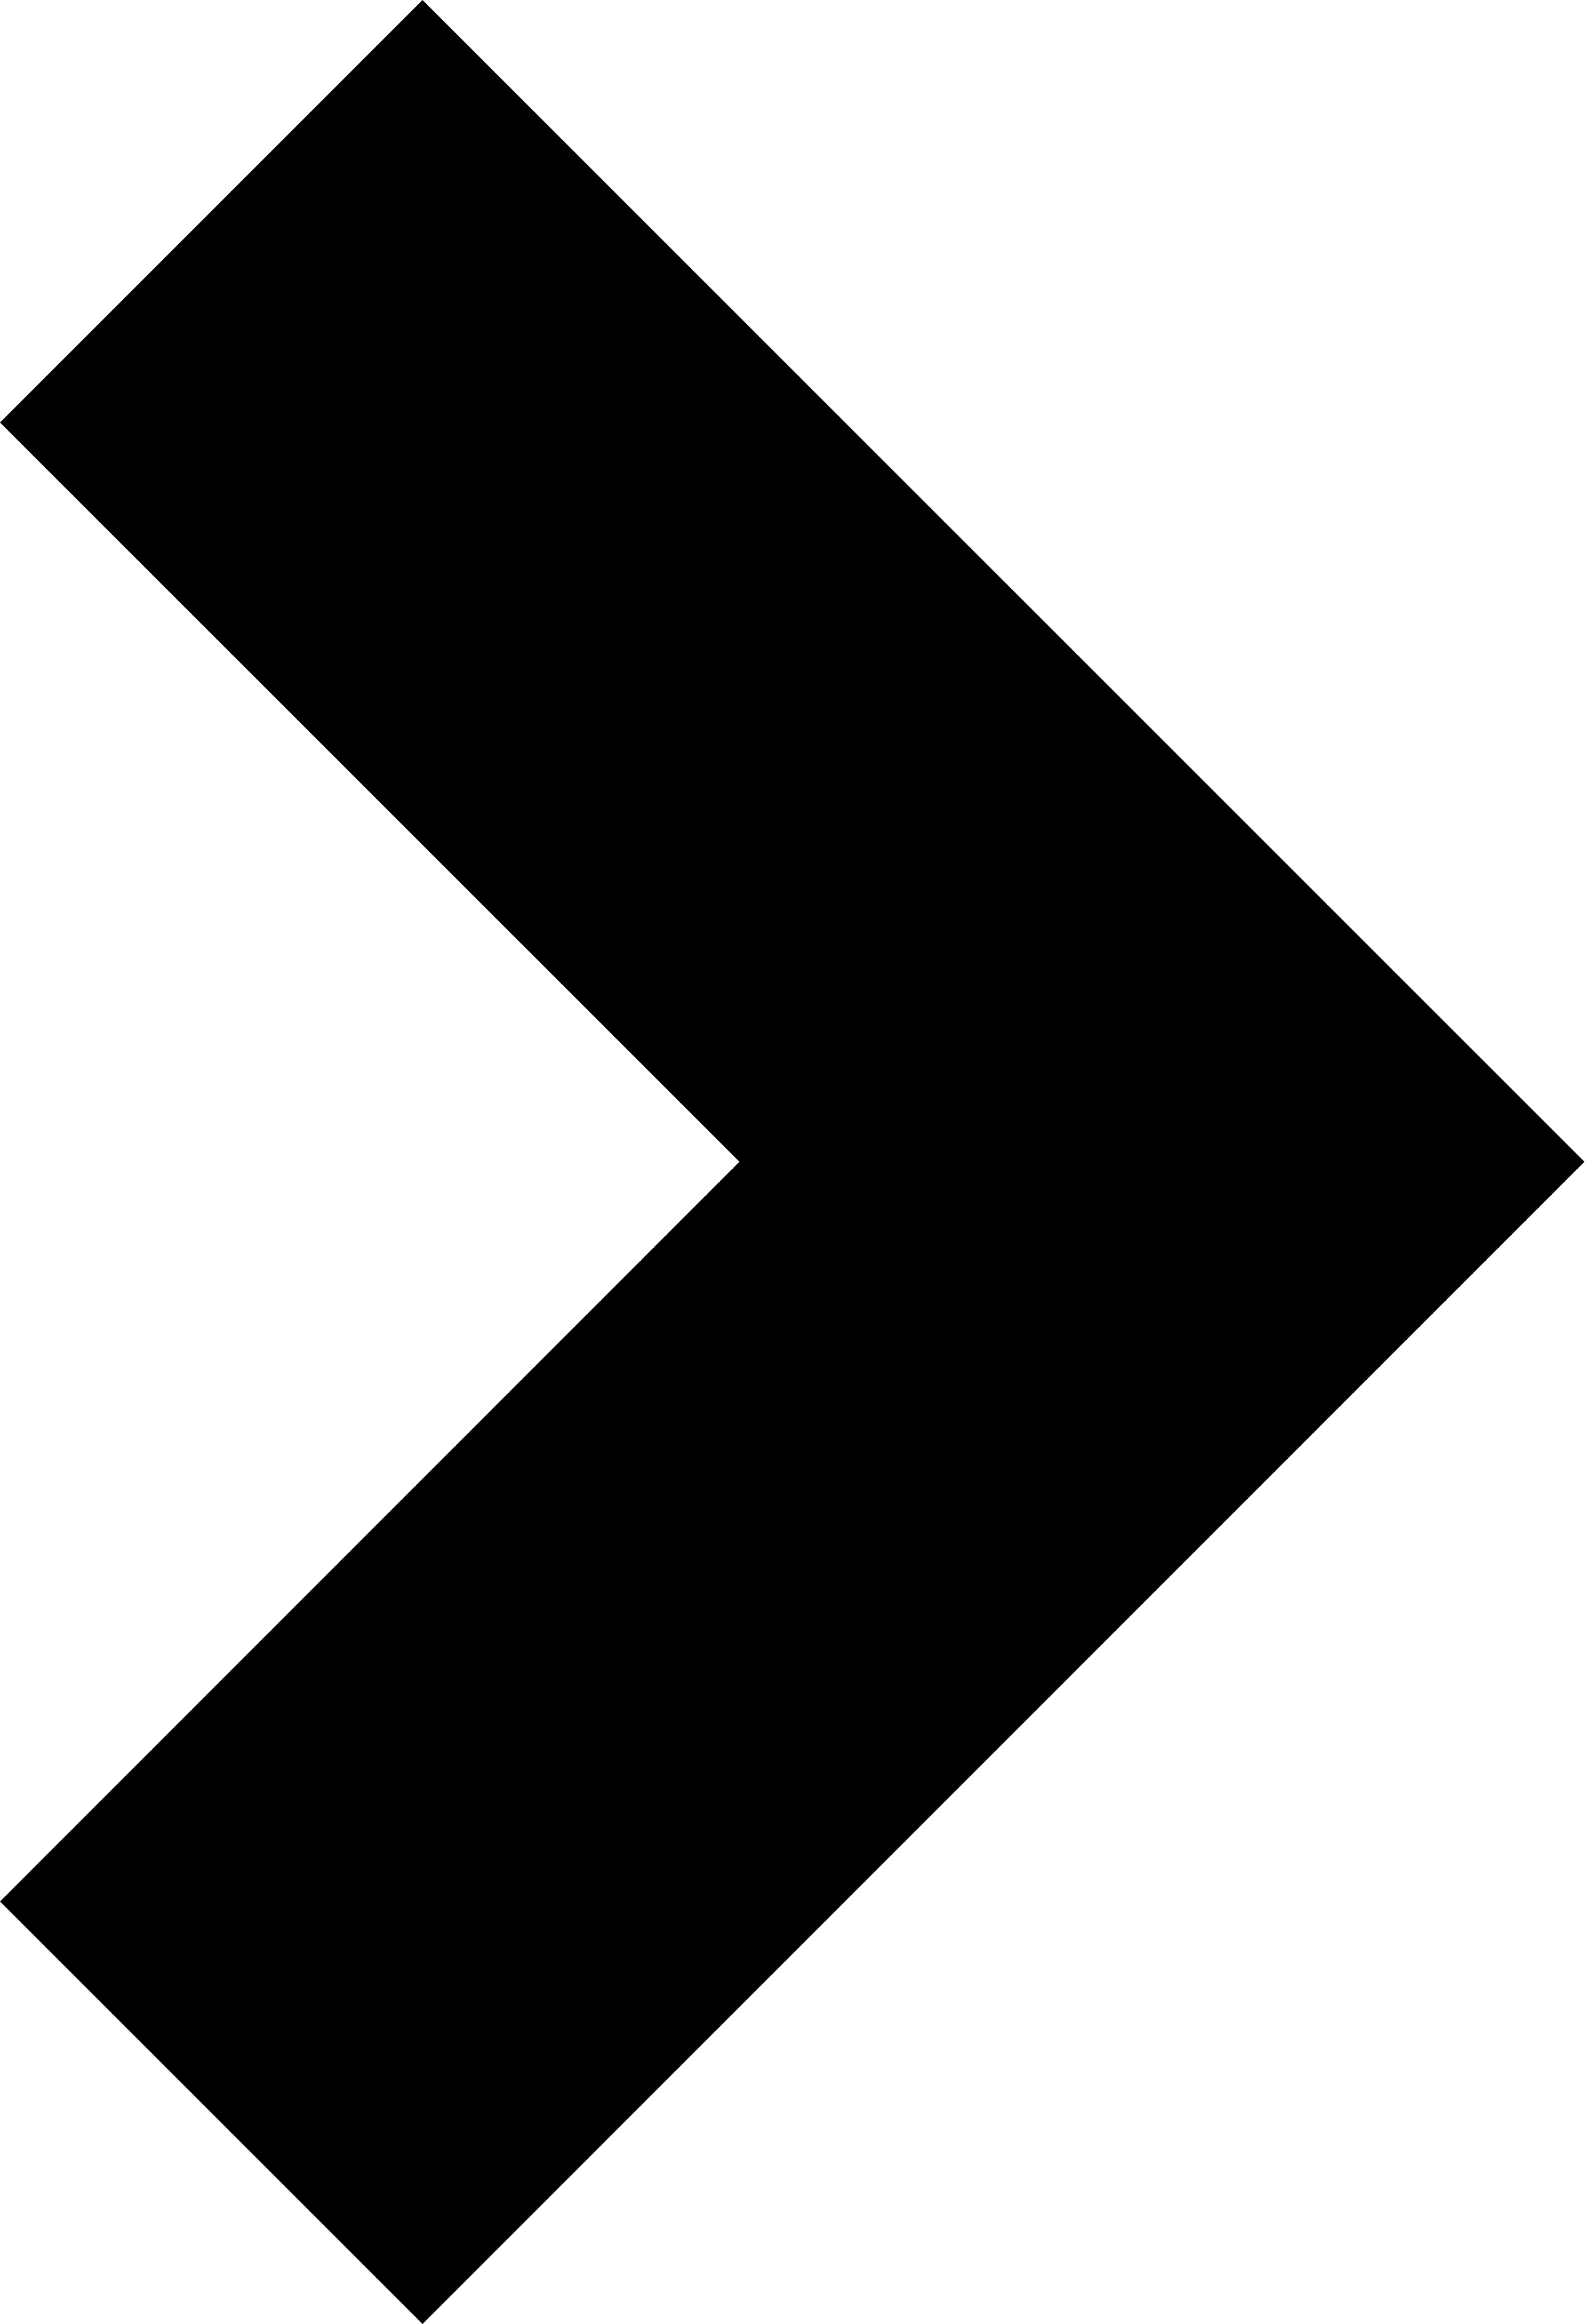
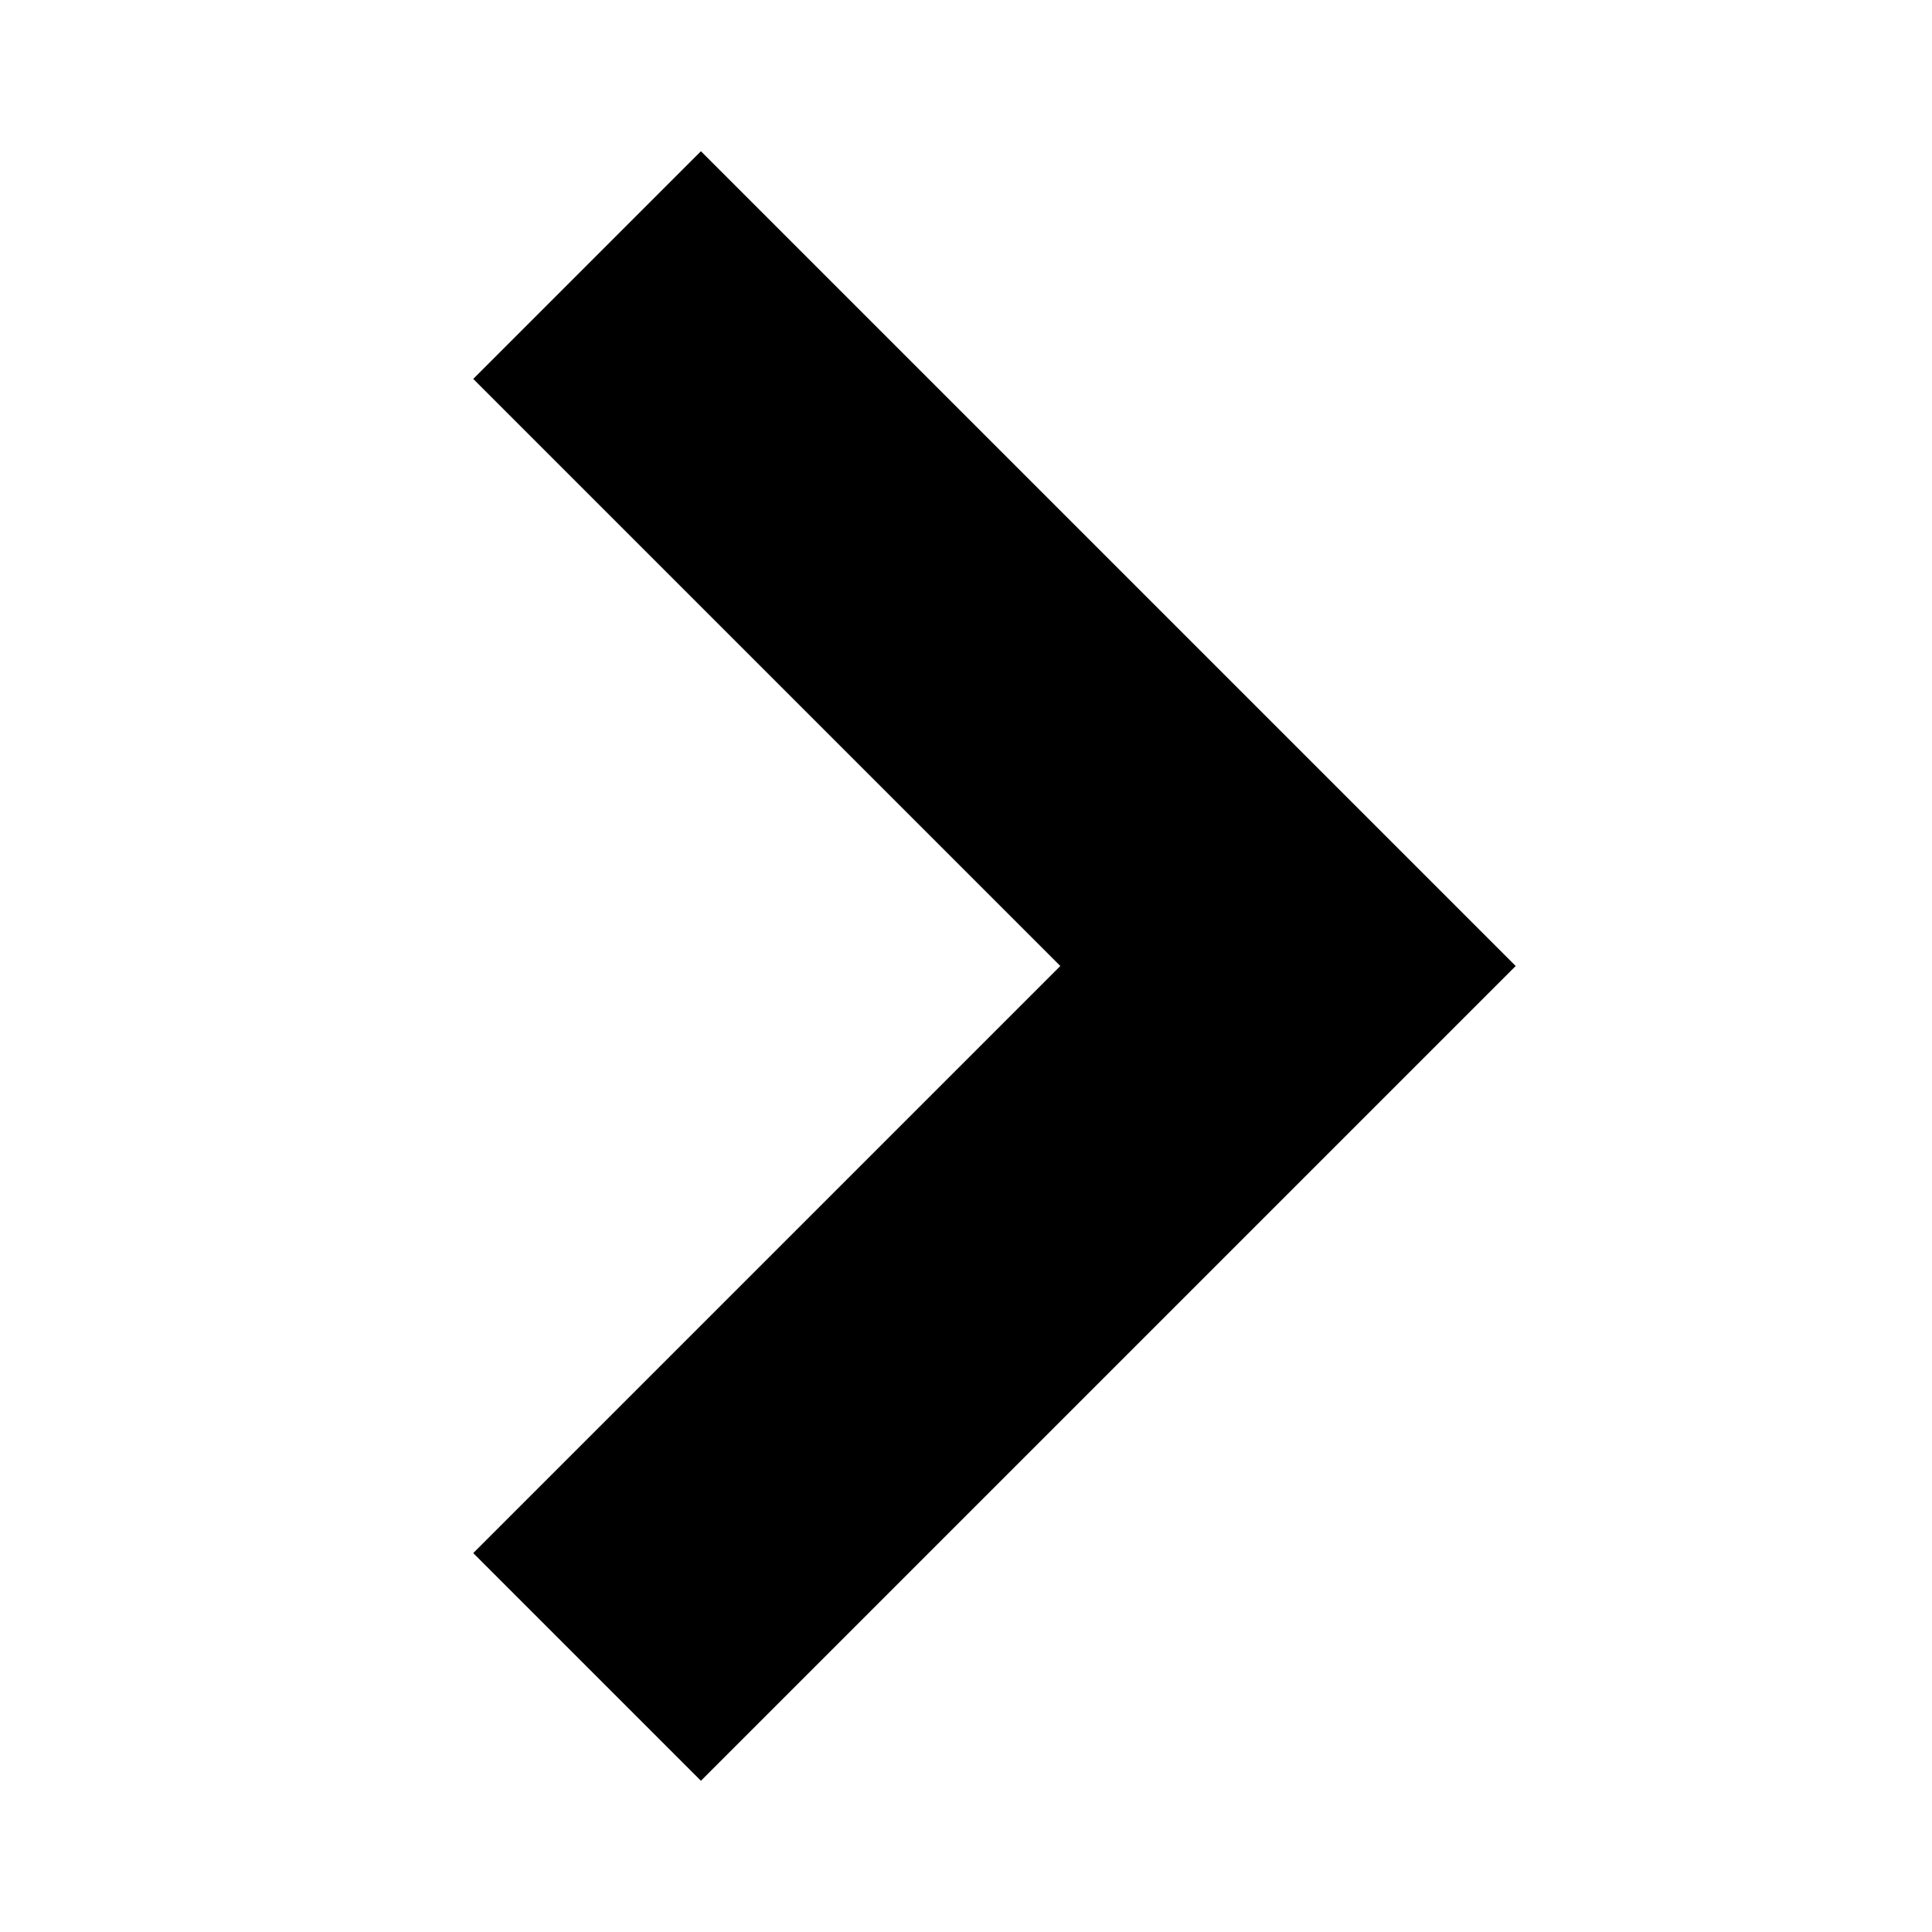
- <svg xmlns="http://www.w3.org/2000/svg" width="10.605" height="15.555" viewBox="0 0 10.605 15.555">
-   <polygon points="2.828 15.555 10.605 7.776 2.828 0 0 2.828 4.949 7.776 0 12.727 2.828 15.555" />
+ <svg xmlns="http://www.w3.org/2000/svg" width="24" height="24">
+   <path d="M7.293 4.707 14.586 12l-7.293 7.293 1.414 1.414L17.414 12 8.707 3.293 7.293 4.707z" fill="none" stroke="black" stroke-width="2" />
</svg>
